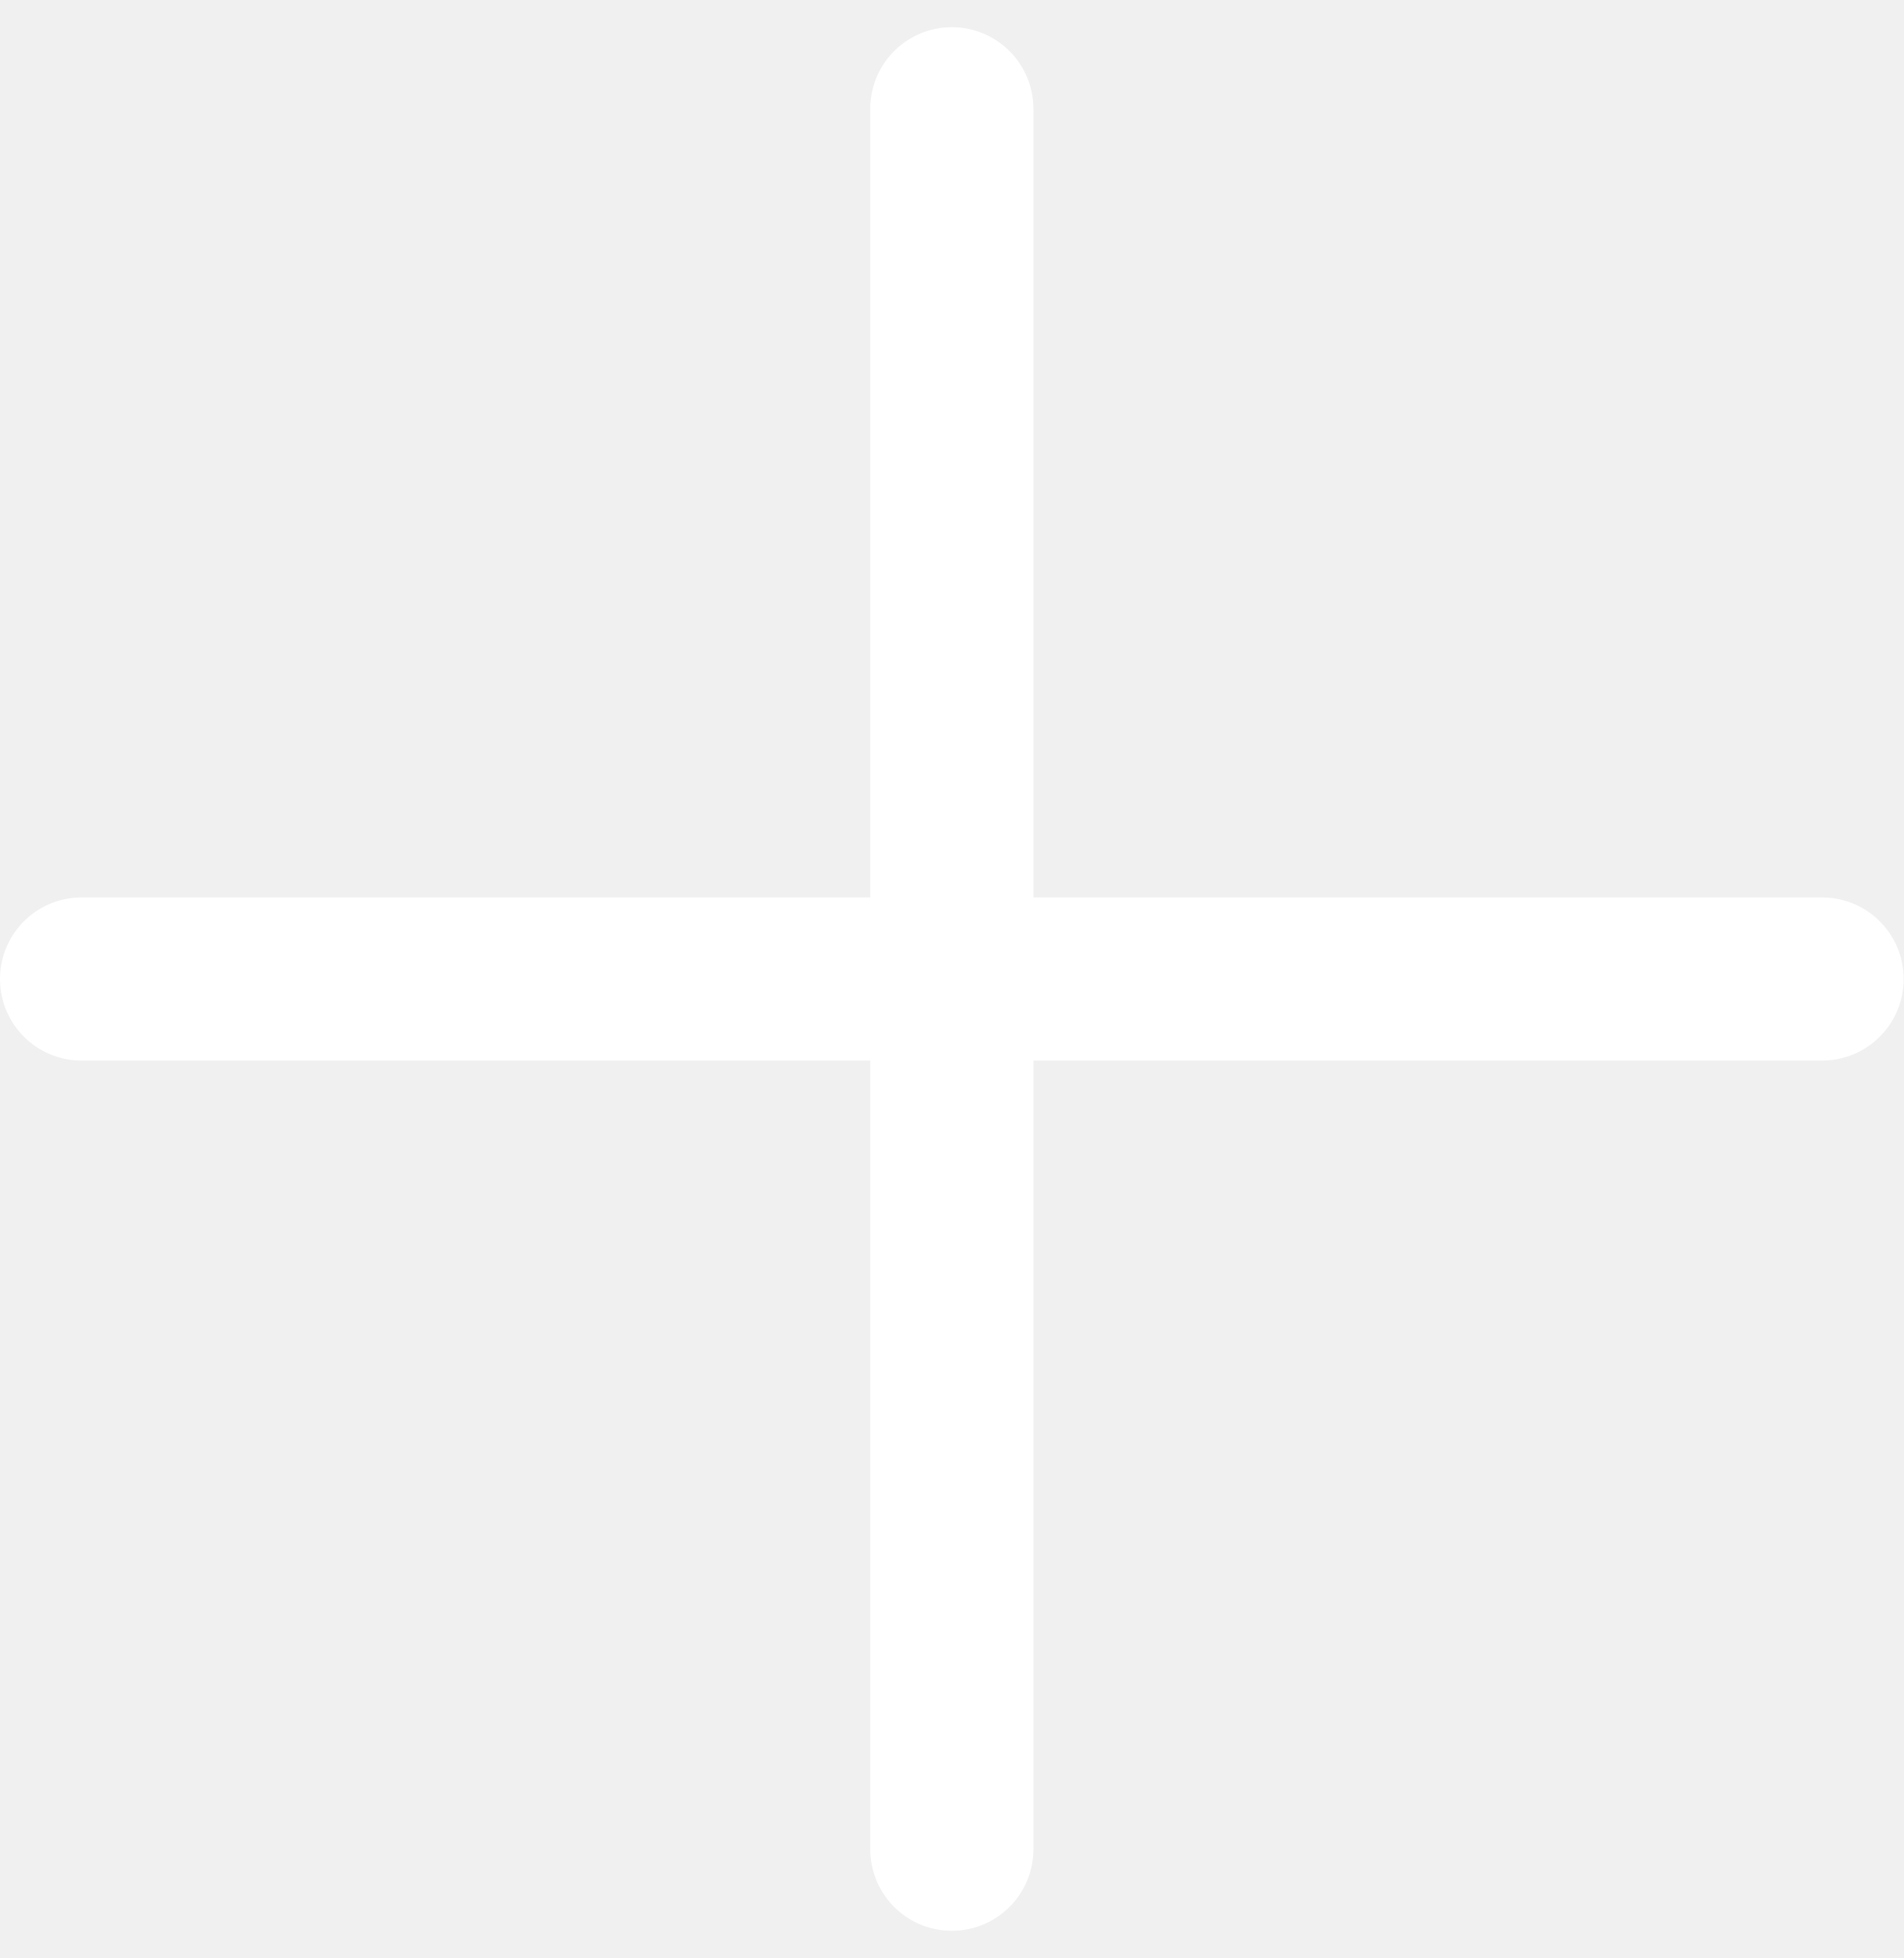
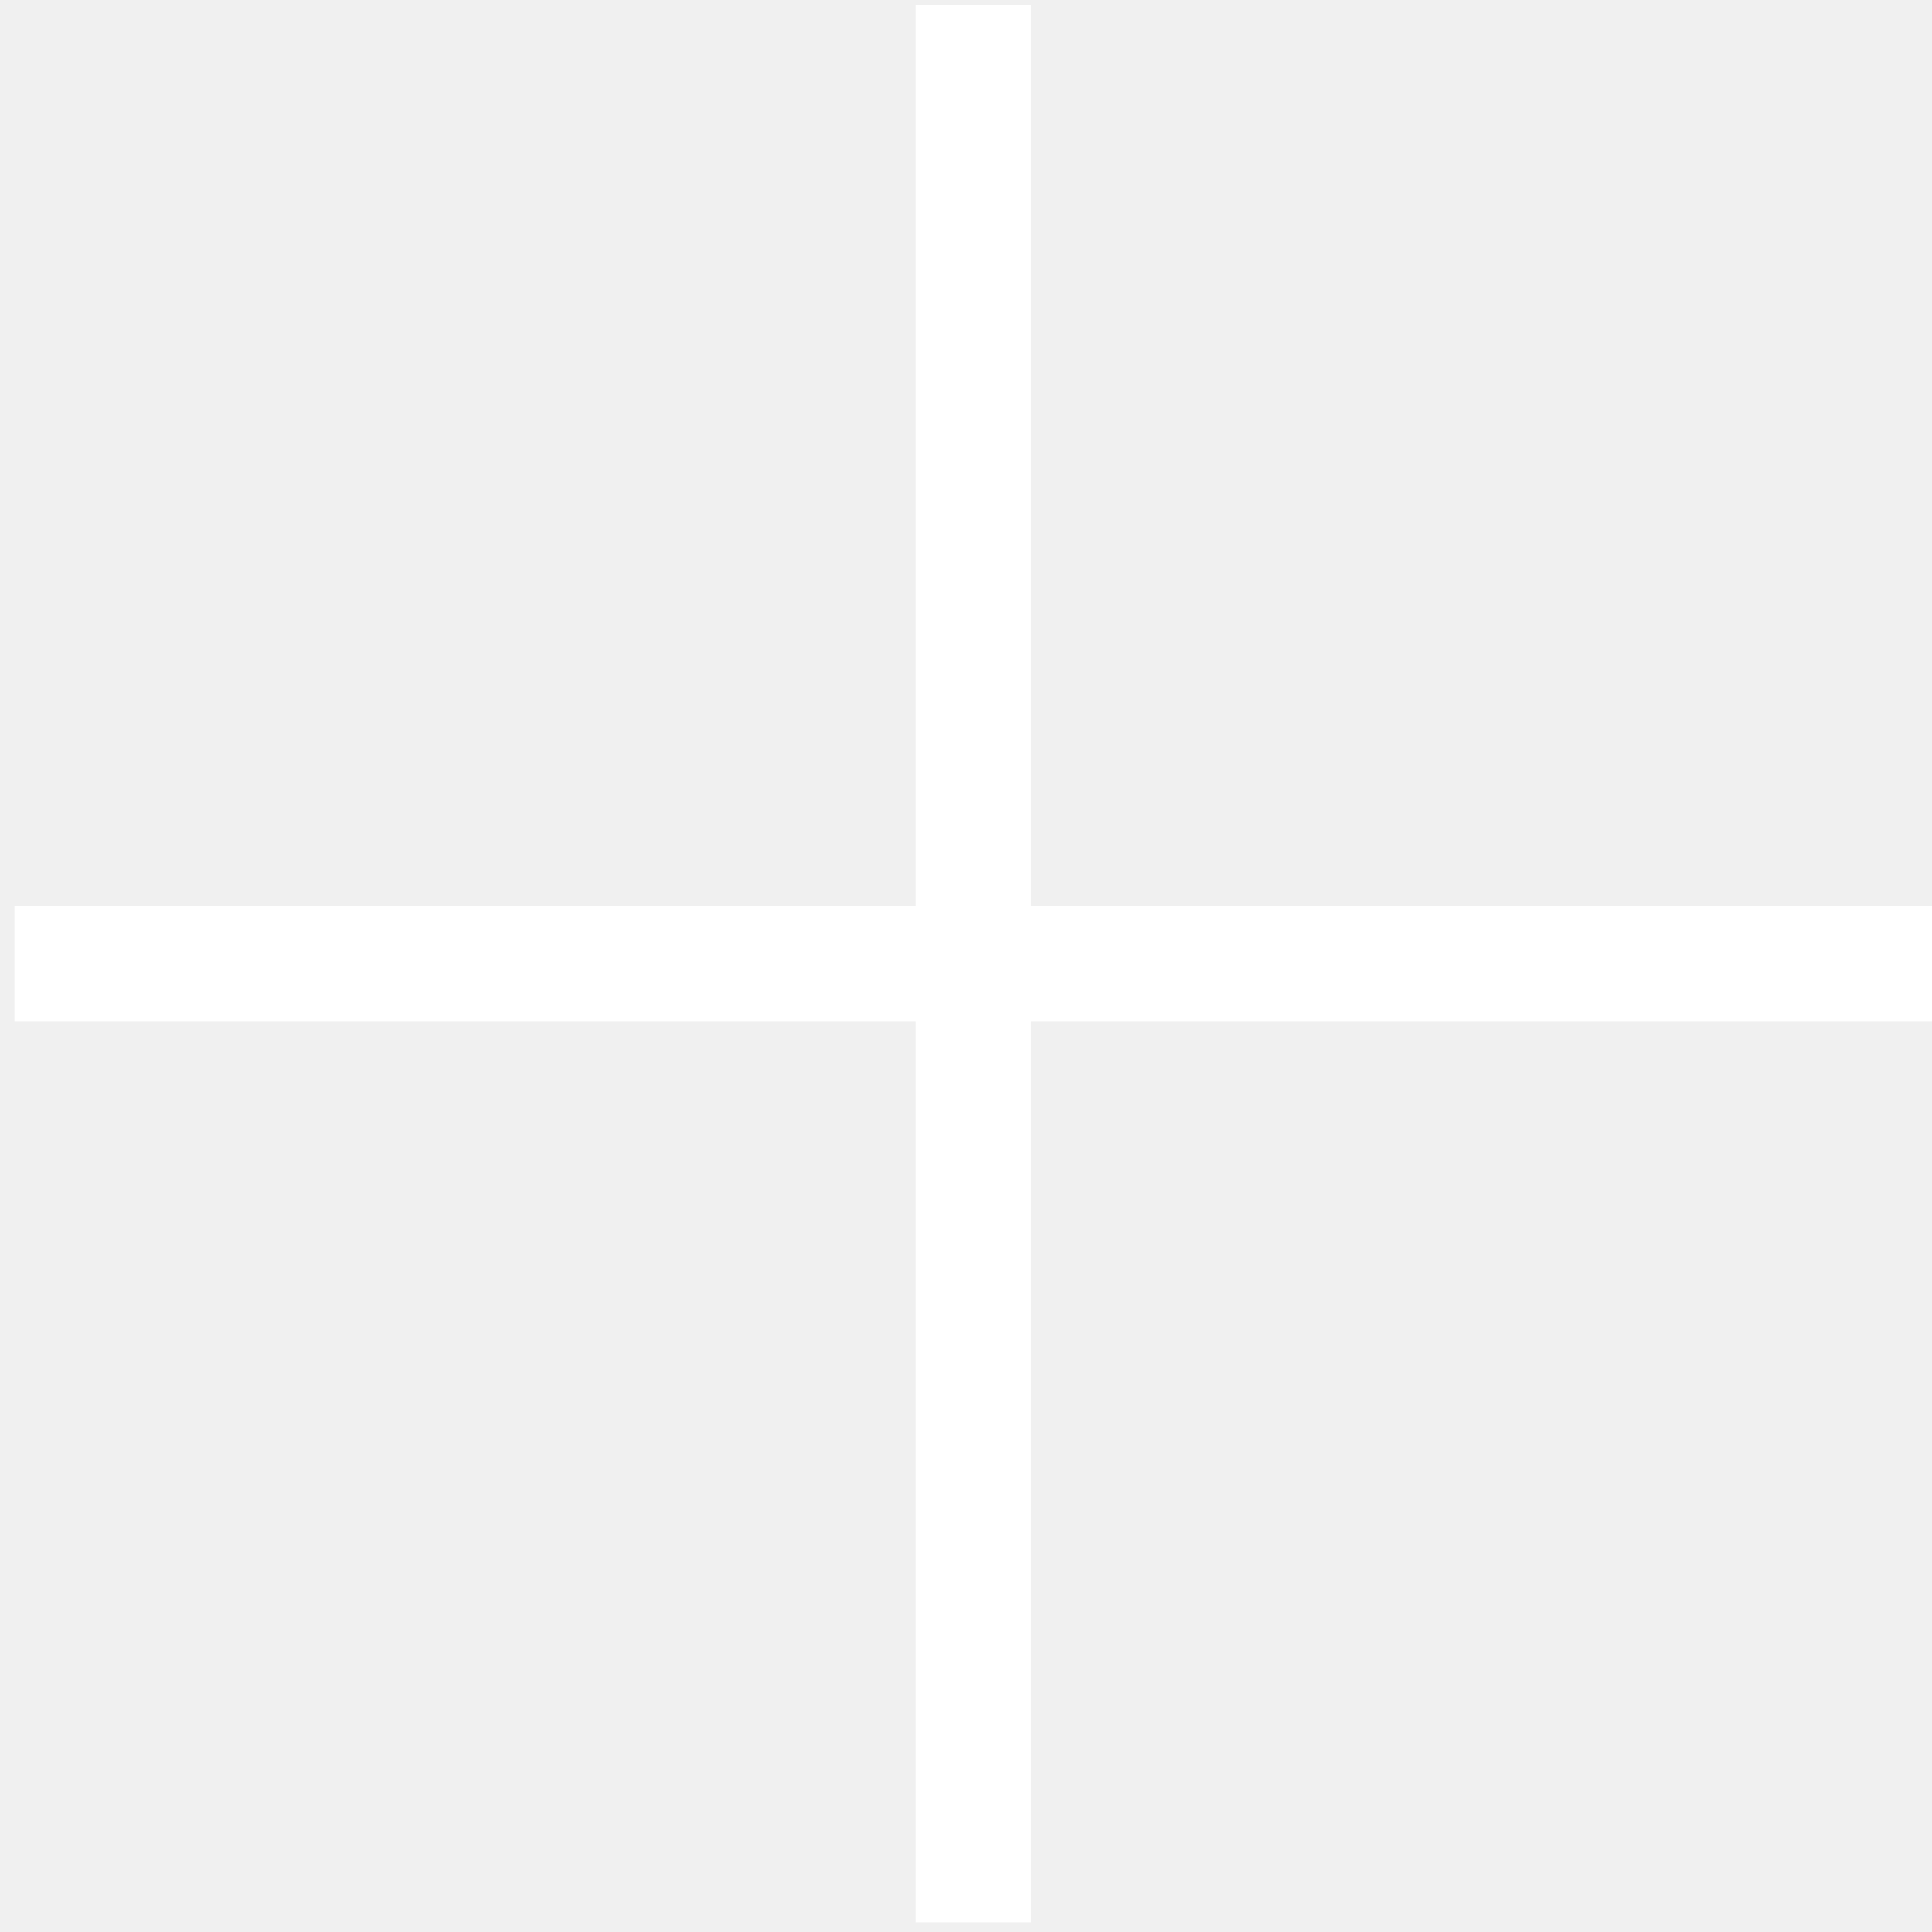
- <svg xmlns="http://www.w3.org/2000/svg" width="35" height="36" viewBox="0 0 35 36" fill="none">
-   <path d="M1.5 18H33.5" stroke="white" stroke-width="3" stroke-linecap="round" stroke-linejoin="round" />
-   <path d="M17.5 2L17.5 34" stroke="white" stroke-width="3" stroke-linecap="round" stroke-linejoin="round" />
+ <svg xmlns="http://www.w3.org/2000/svg" width="67" height="67" viewBox="0 0 67 67" fill="none">
+   <path d="M0.5 33.413H67" stroke="white" stroke-width="4" />
+   <path d="M33.75 0.163L33.75 66.663" stroke="white" stroke-width="4" />
</svg>
